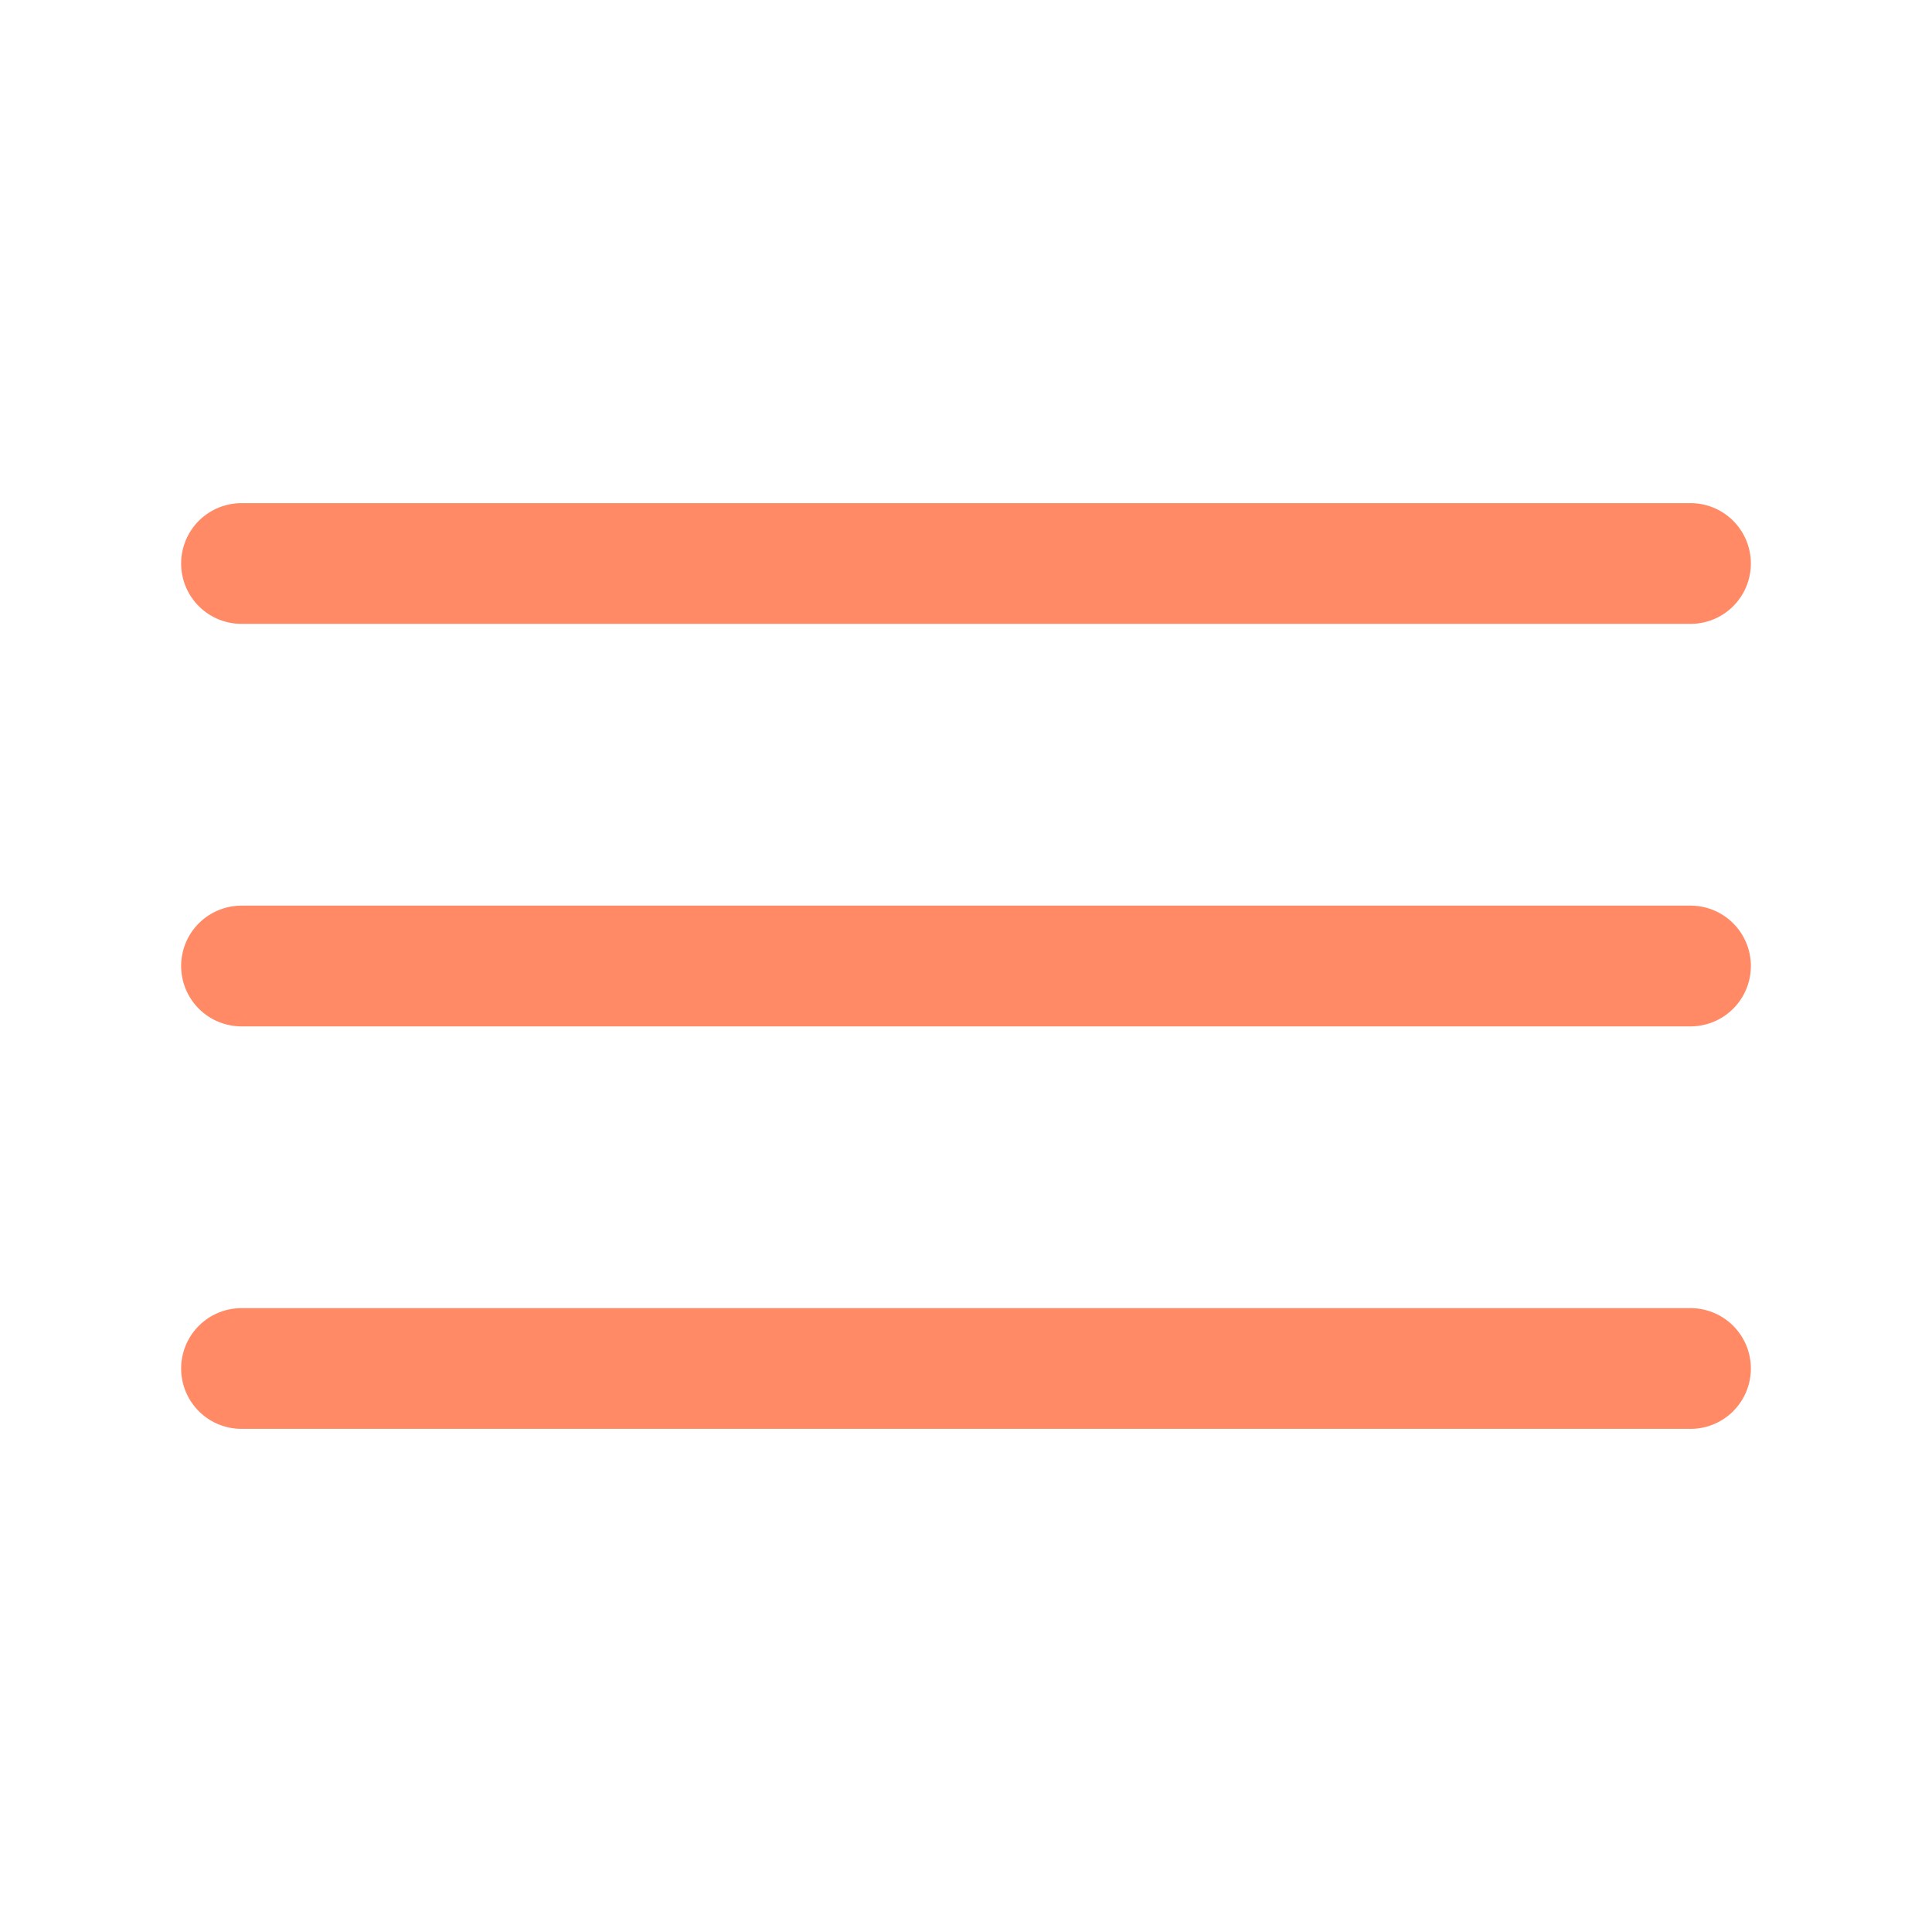
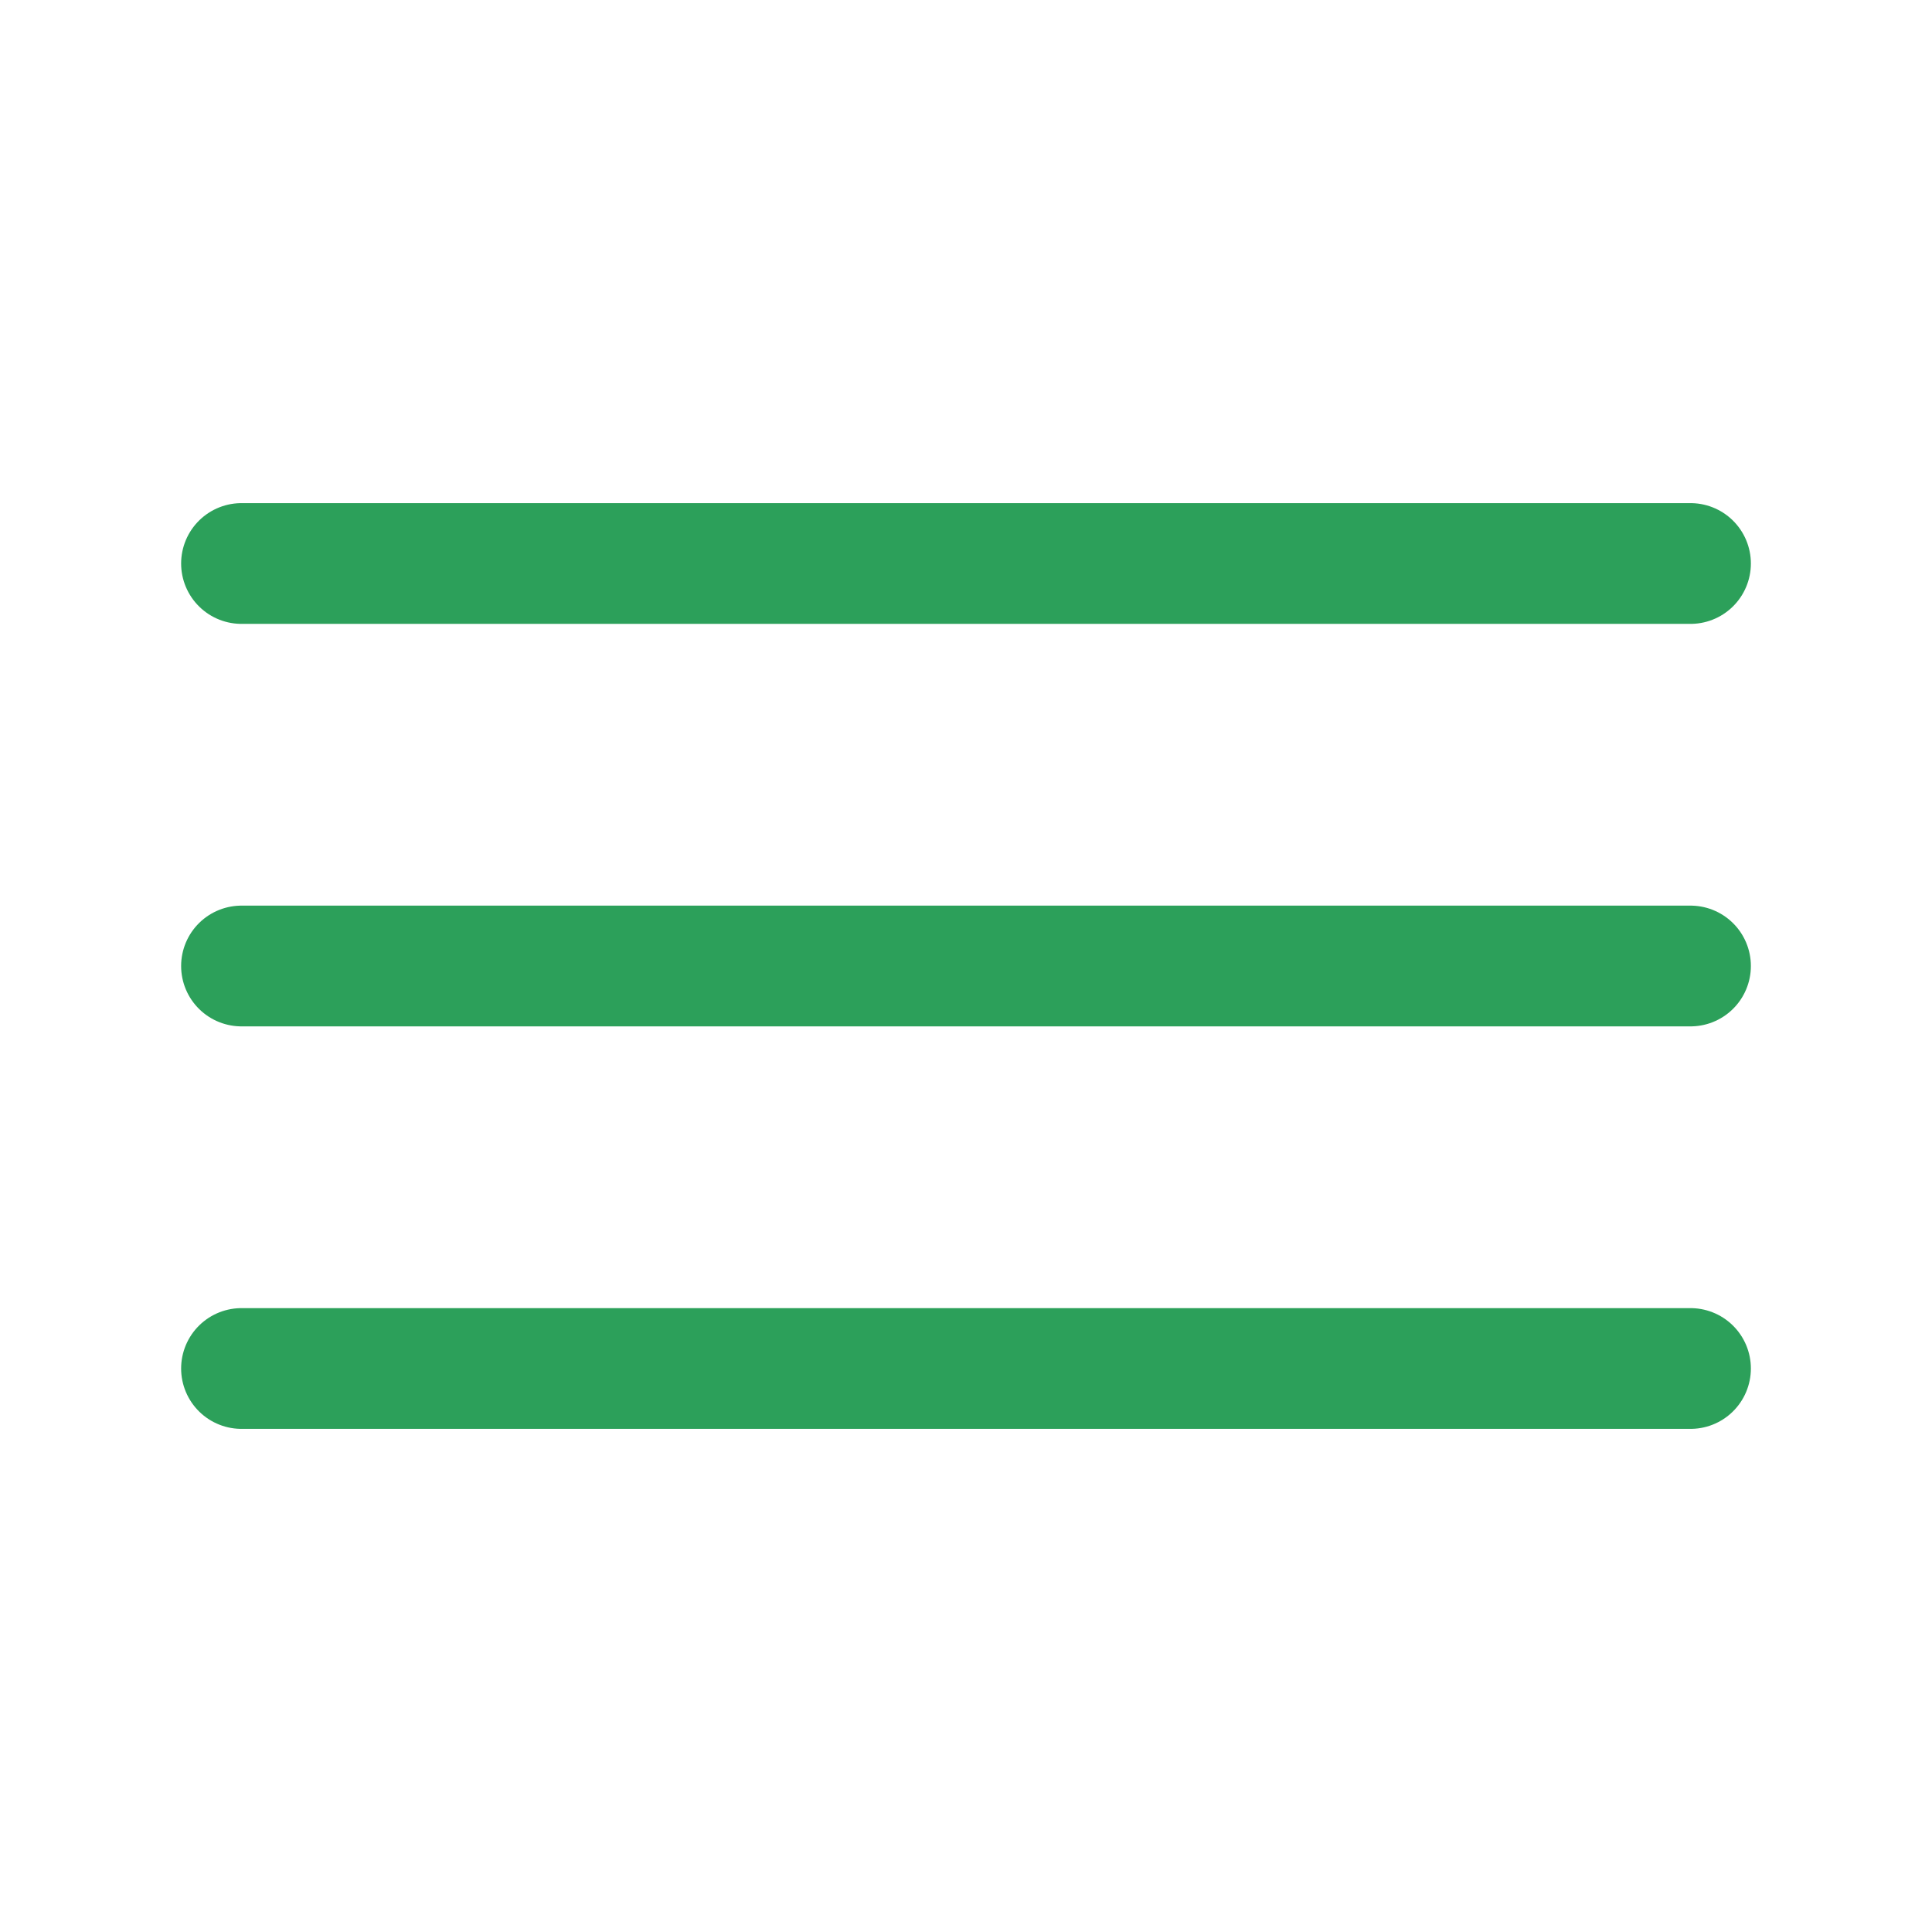
- <svg xmlns="http://www.w3.org/2000/svg" width="32" height="32" viewBox="0 0 24 24" fill="none">
-   <path d="M3 7h18M3 12h18M3 17h18" stroke="#FF8A65" stroke-width="1.5" stroke-linecap="round" />
+ <svg xmlns="http://www.w3.org/2000/svg" width="32" height="32" viewBox="0 0 24 24" fill="none" version="1.1" id="svg188">
+   <defs id="defs192" />
+   <path d="M3 7h18M3 12h18M3 17h18" stroke="#FF8A65" stroke-width="1.5" stroke-linecap="round" id="path186" style="fill:#00ff00;stroke:#2ca05a" />
</svg>
